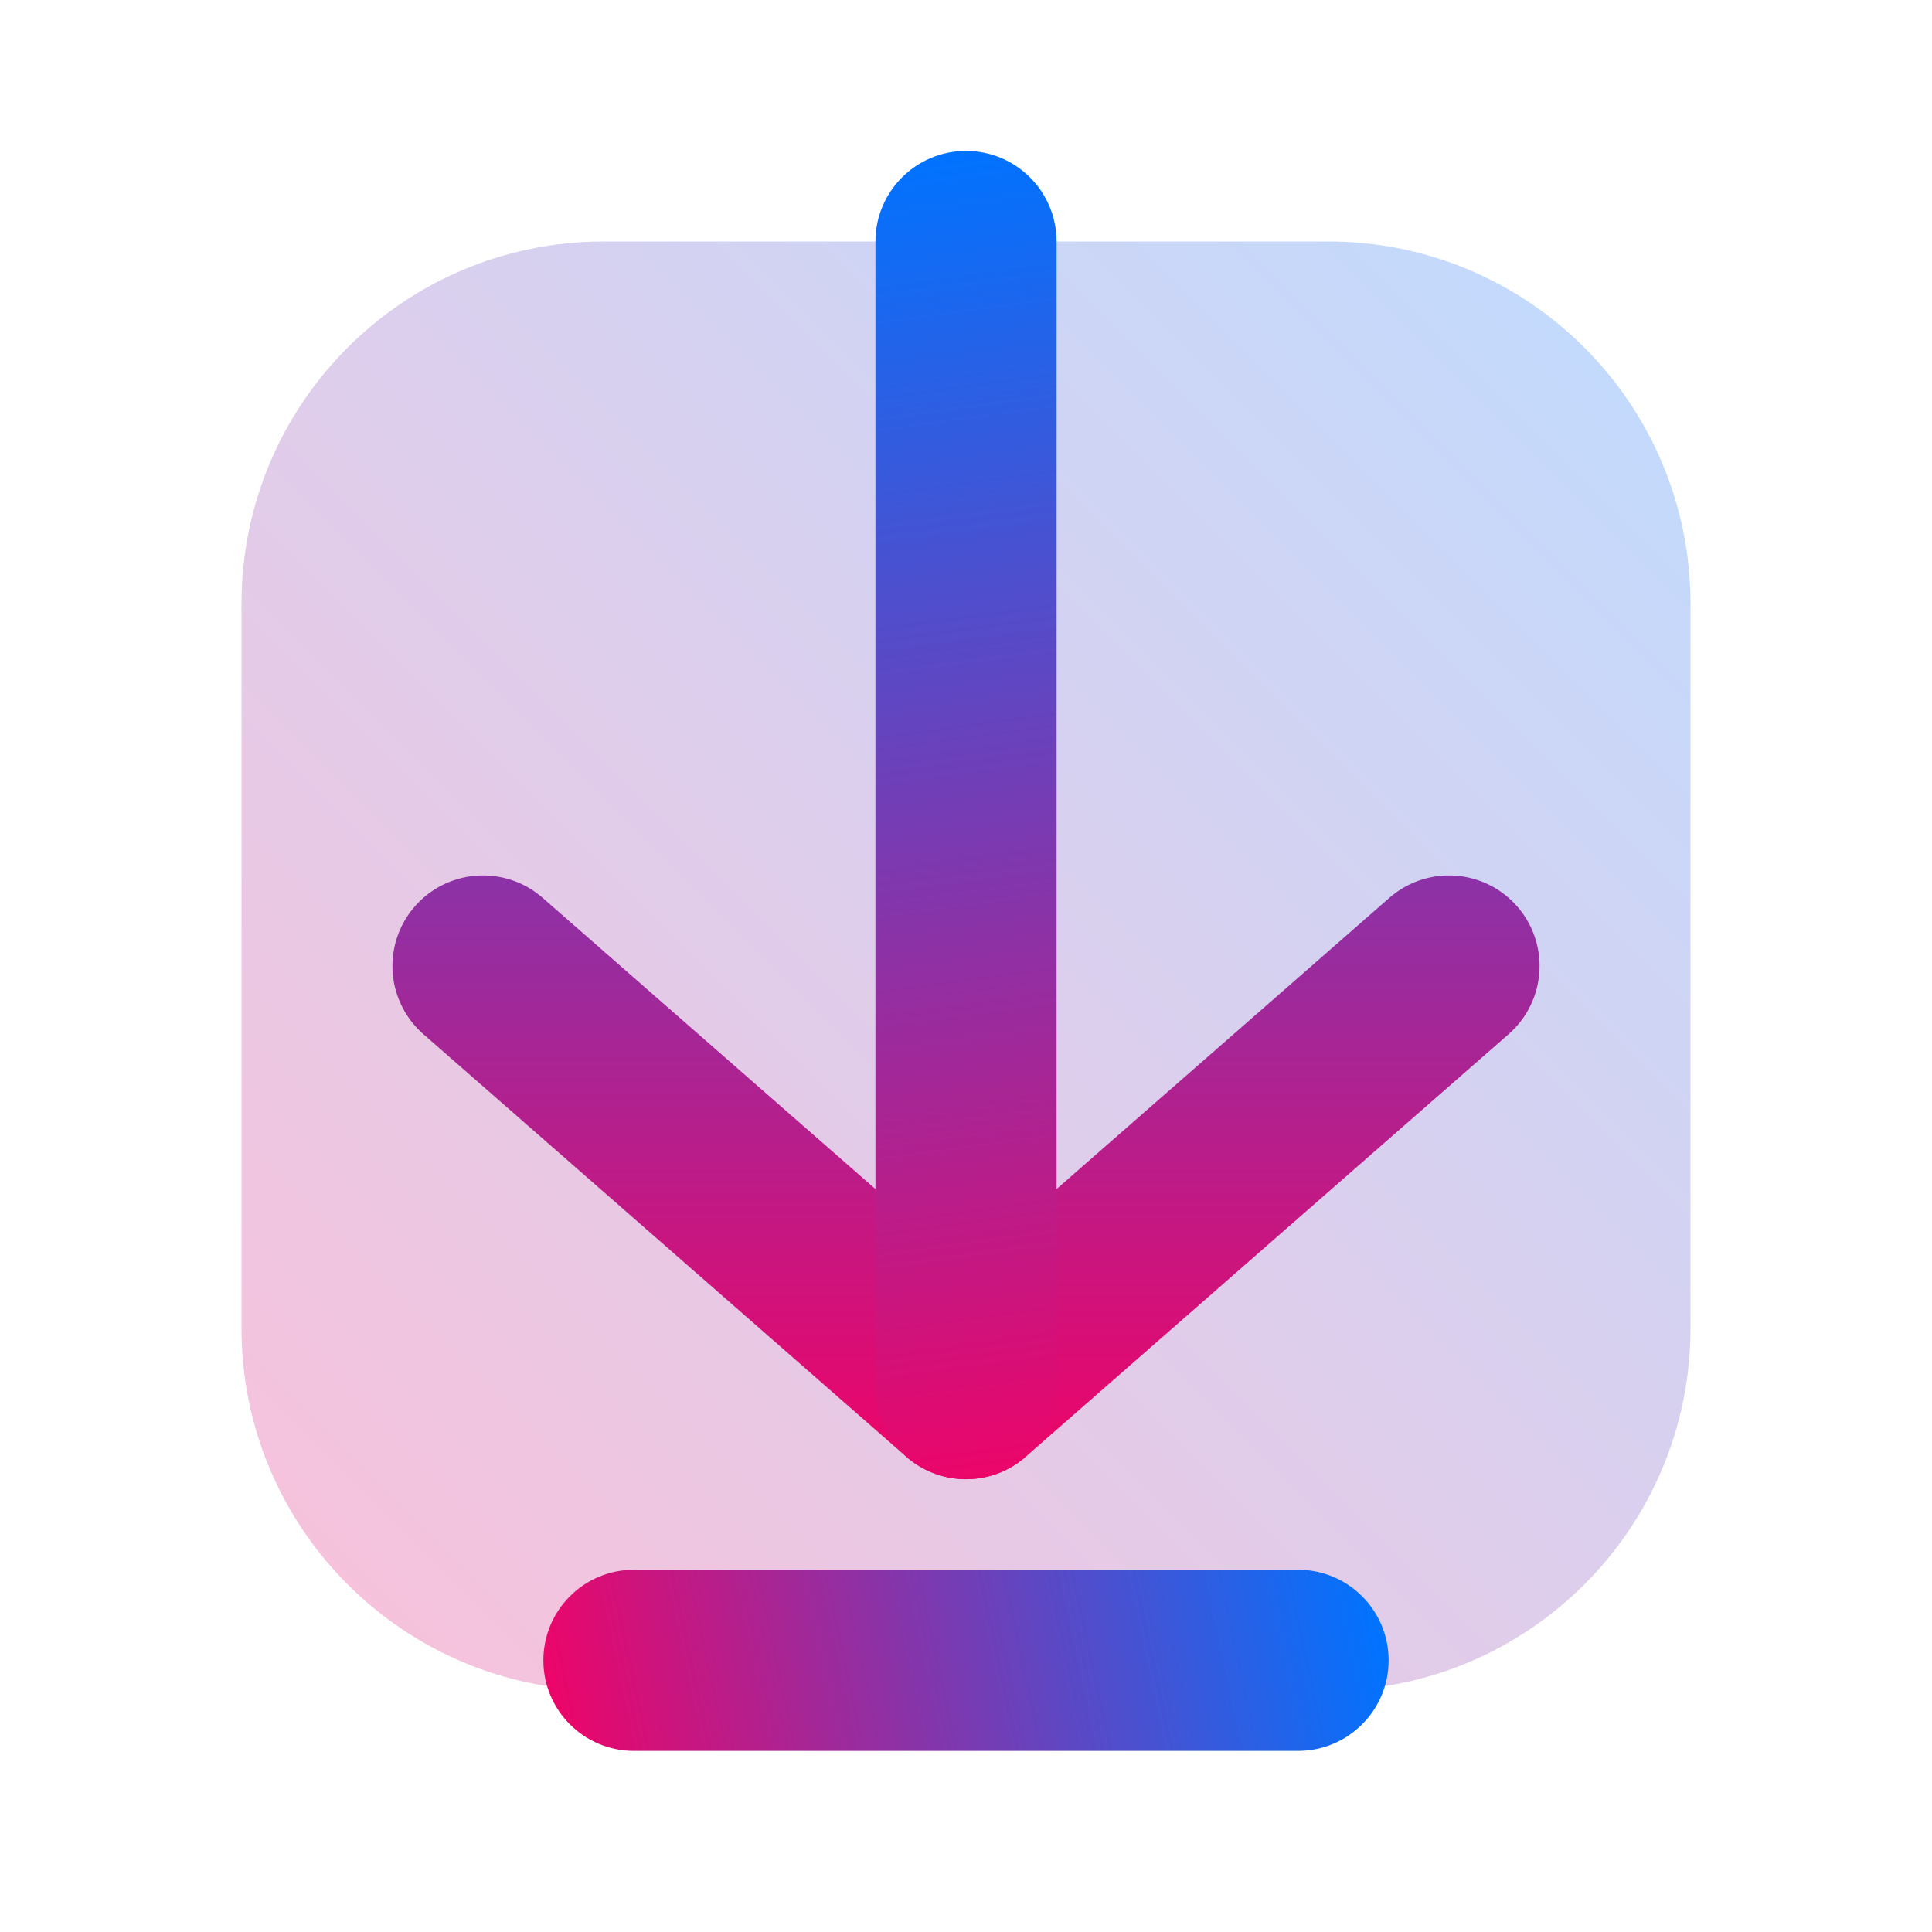
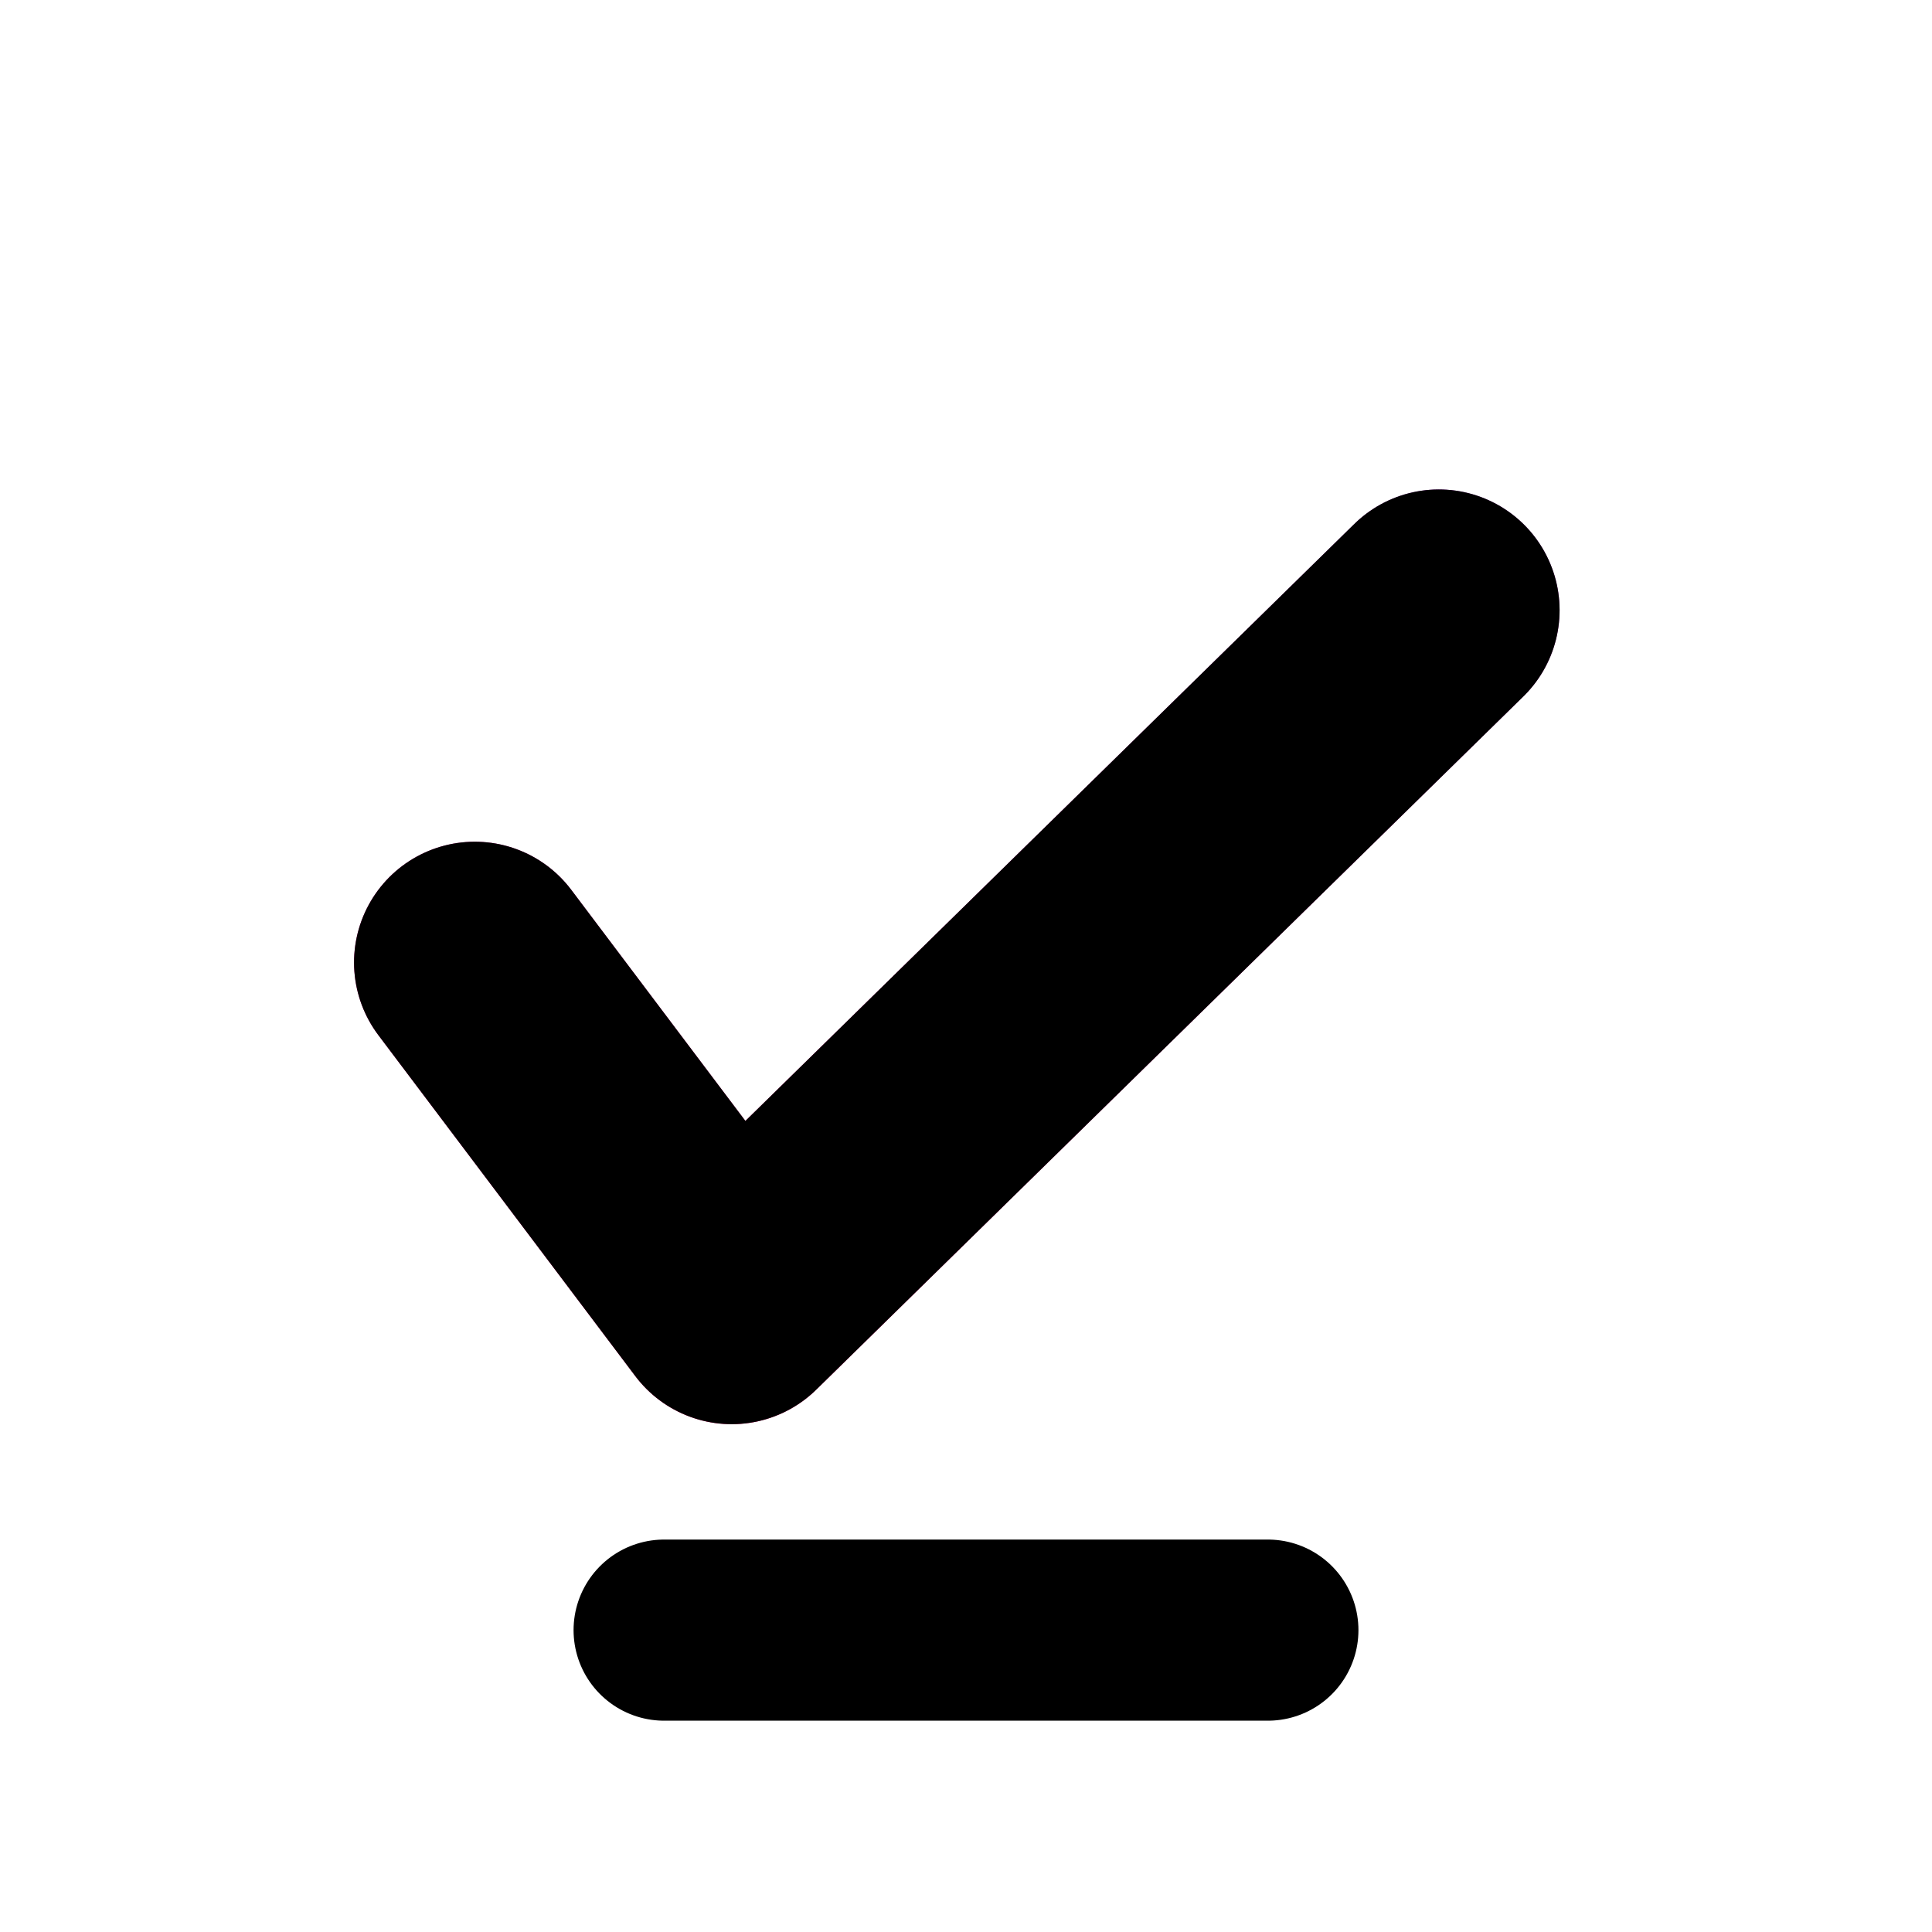
- <svg xmlns="http://www.w3.org/2000/svg" width="40px" height="40px" viewBox="0 0 32 32" version="1.1">
+ <svg xmlns="http://www.w3.org/2000/svg" width="32px" height="32px" viewBox="0 0 32 32" version="1.1">
  <defs>
-     <linearGradient x1="100%" y1="0%" x2="0%" y2="100%" id="linearGradient-1">
-       <stop stop-color="#0073FF" offset="0%" />
-       <stop stop-color="#EC0569" offset="100%" />
-     </linearGradient>
-     <linearGradient x1="50%" y1="-217.726%" x2="50%" y2="116.124%" id="linearGradient-2">
-       <stop stop-color="#0073FF" offset="0%" />
-       <stop stop-color="#EC0569" offset="100%" />
-     </linearGradient>
-     <linearGradient x1="100%" y1="49.07%" x2="0%" y2="50.93%" id="linearGradient-3">
-       <stop stop-color="#0073FF" offset="0%" />
-       <stop stop-color="#EC0569" offset="100%" />
-     </linearGradient>
-     <linearGradient x1="100%" y1="47.704%" x2="0%" y2="52.296%" id="linearGradient-4">
+     <linearGradient x1="50%" y1="-217.726%" x2="50%" y2="116.124%" id="linearGradient-1">
      <stop stop-color="#0073FF" offset="0%" />
      <stop stop-color="#EC0569" offset="100%" />
    </linearGradient>
  </defs>
-   <g id="Download" stroke="none" stroke-width="1" fill="none" fill-rule="evenodd">
-     <rect id="Rectangle" fill-opacity="0.25" fill="url(#linearGradient-1)" x="4" y="4" width="24" height="24" rx="6" />
-     <polyline id="Path-6" stroke="url(#linearGradient-2)" stroke-width="3" stroke-linecap="round" stroke-linejoin="round" points="8 16 16 23 24 16" />
-     <rect id="Rectangle" fill="url(#linearGradient-3)" transform="translate(16, 13.5) rotate(-90) translate(-16, -13.5) " x="5" y="12" width="22" height="3" rx="1.5" />
-     <rect id="Rectangle" fill="url(#linearGradient-4)" x="9" y="26" width="14" height="3" rx="1.5" />
+   <g id="Download" stroke="none" stroke-width="1" fill="none" fill-rule="evenodd" stroke-linecap="round">
+     <path d="M11,27 L21,27" id="Path-5" stroke="#000000" stroke-width="3" />
+     <polyline id="Path-6" stroke="url(#linearGradient-1)" stroke-width="4" stroke-linejoin="round" transform="translate(15.5, 15.5) rotate(8) translate(-15.5, -15.5) " points="8 17 13 22 23 9" />
+     <polyline id="Path-6" stroke="#000000" stroke-width="4" stroke-linejoin="round" transform="translate(15.5, 15.5) rotate(8) translate(-15.5, -15.5) " points="8 17 13 22 23 9" />
  </g>
</svg>
